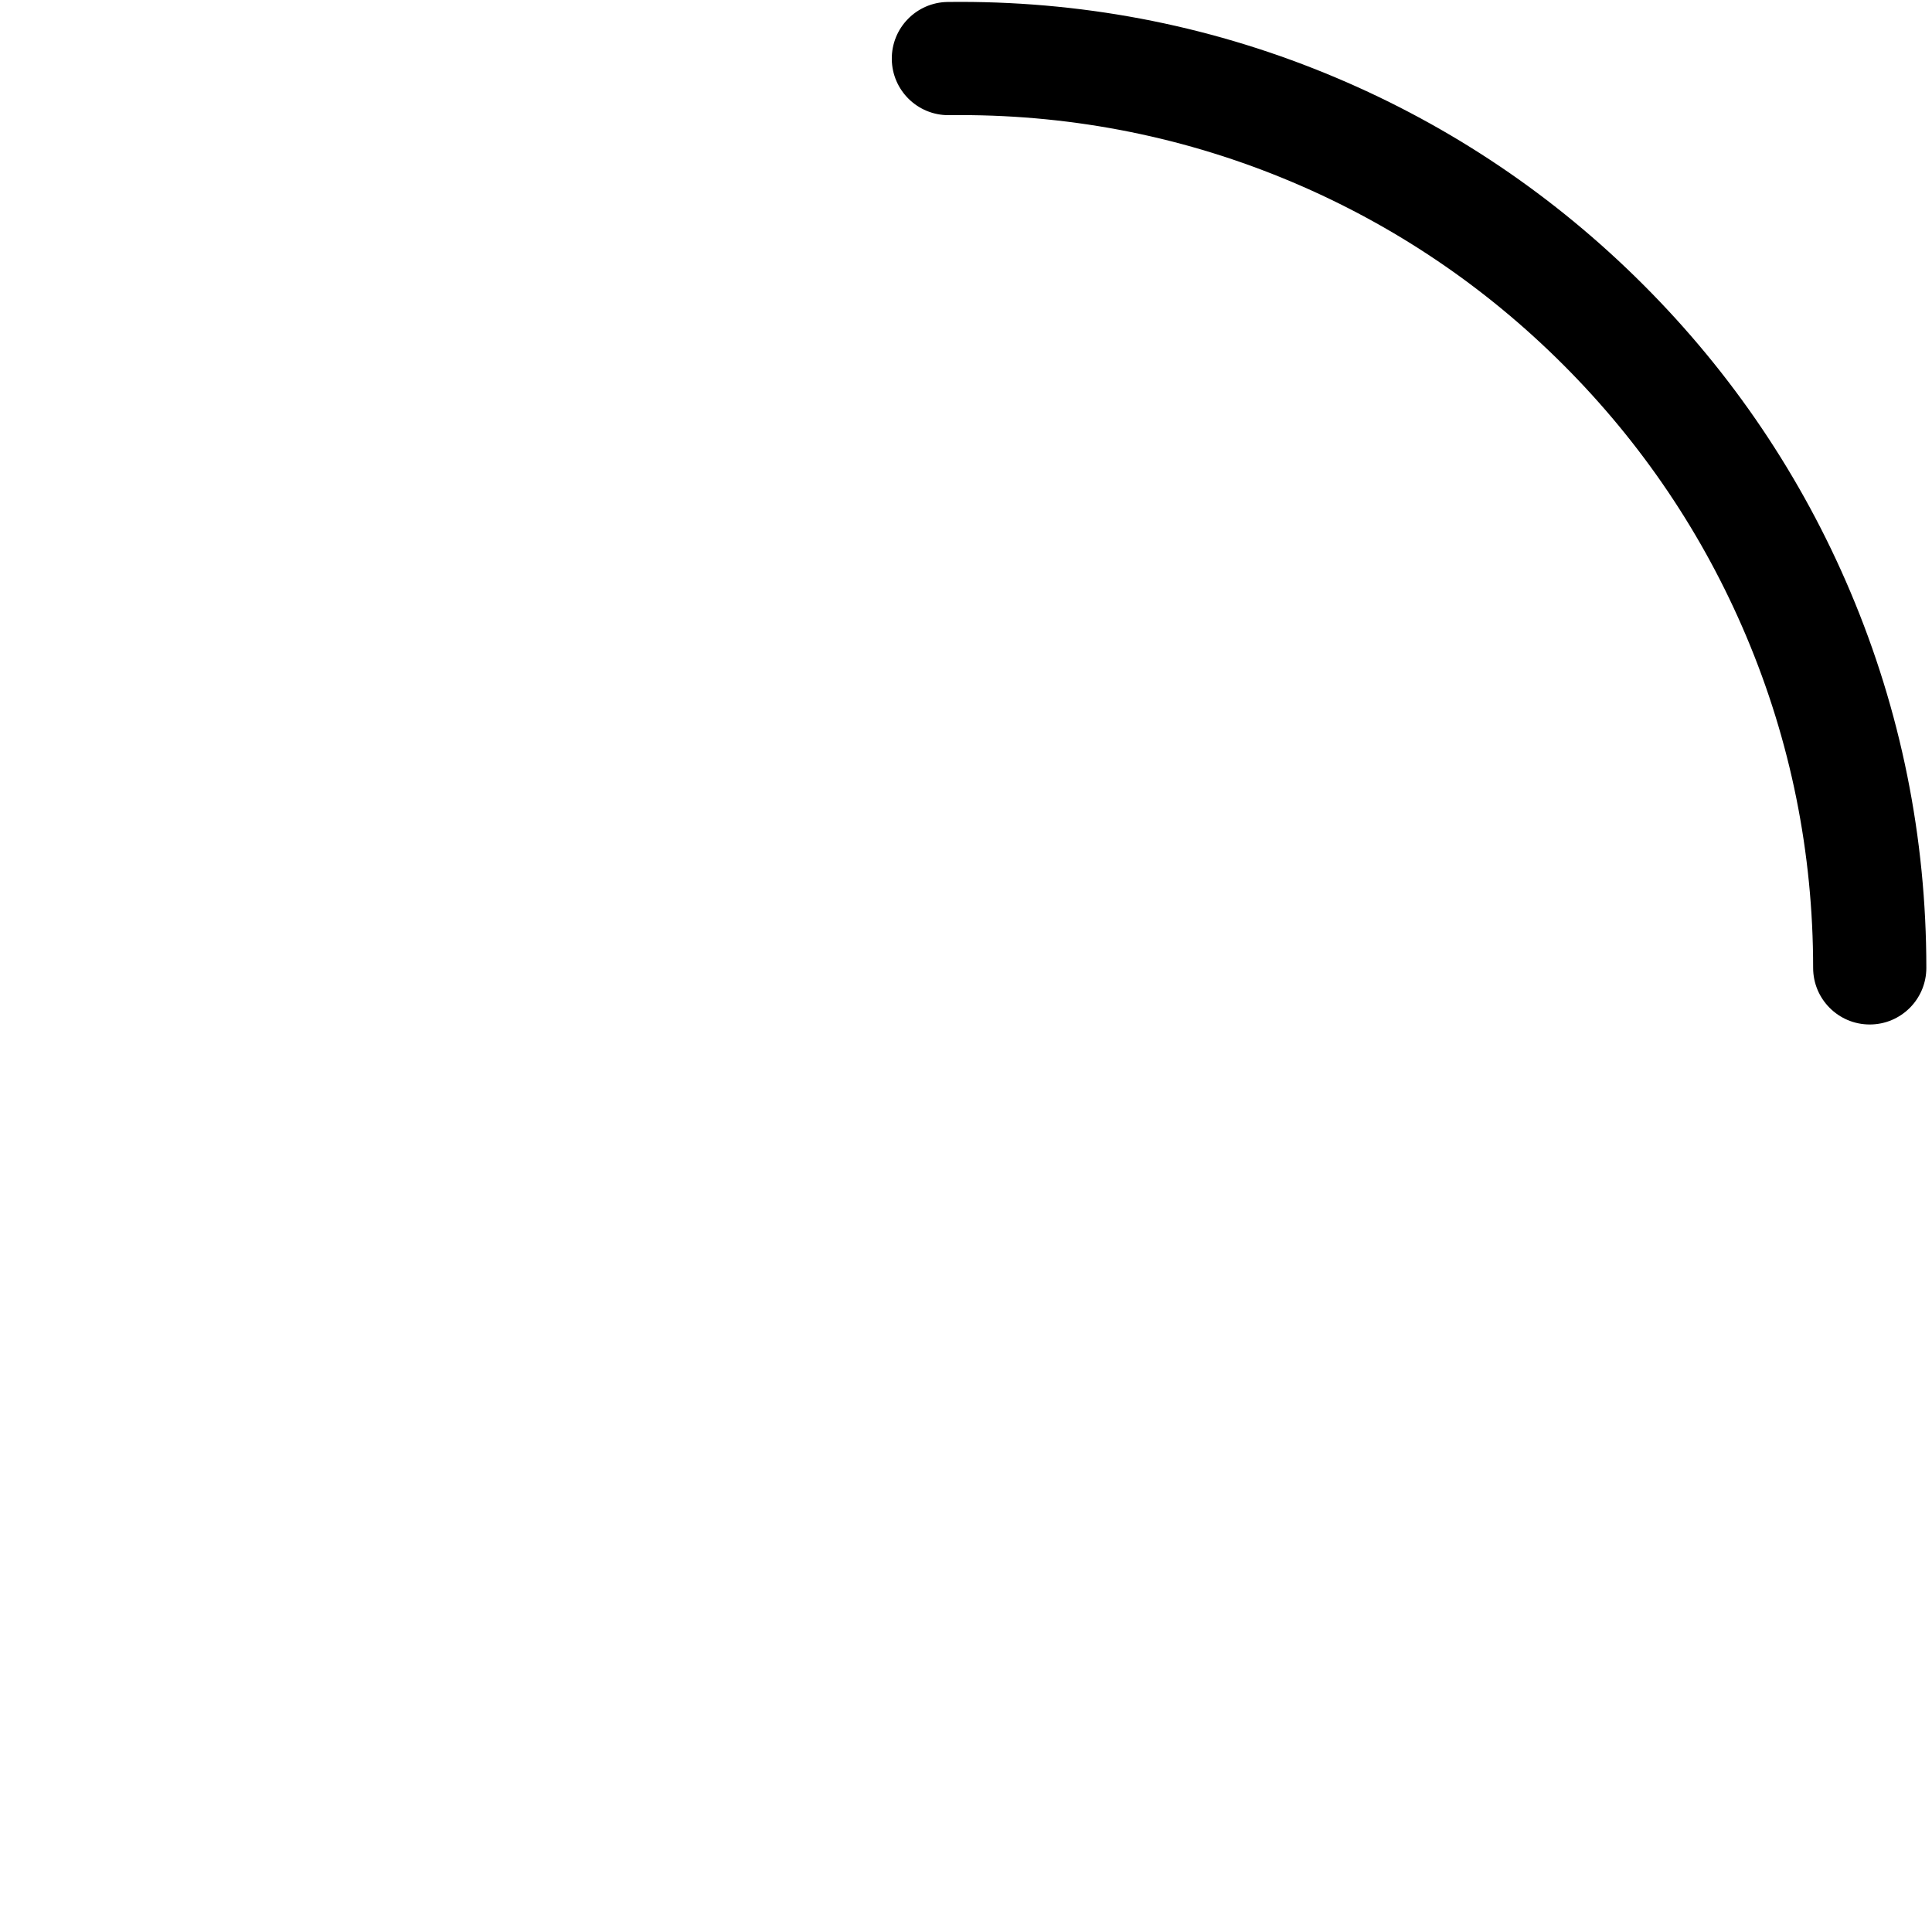
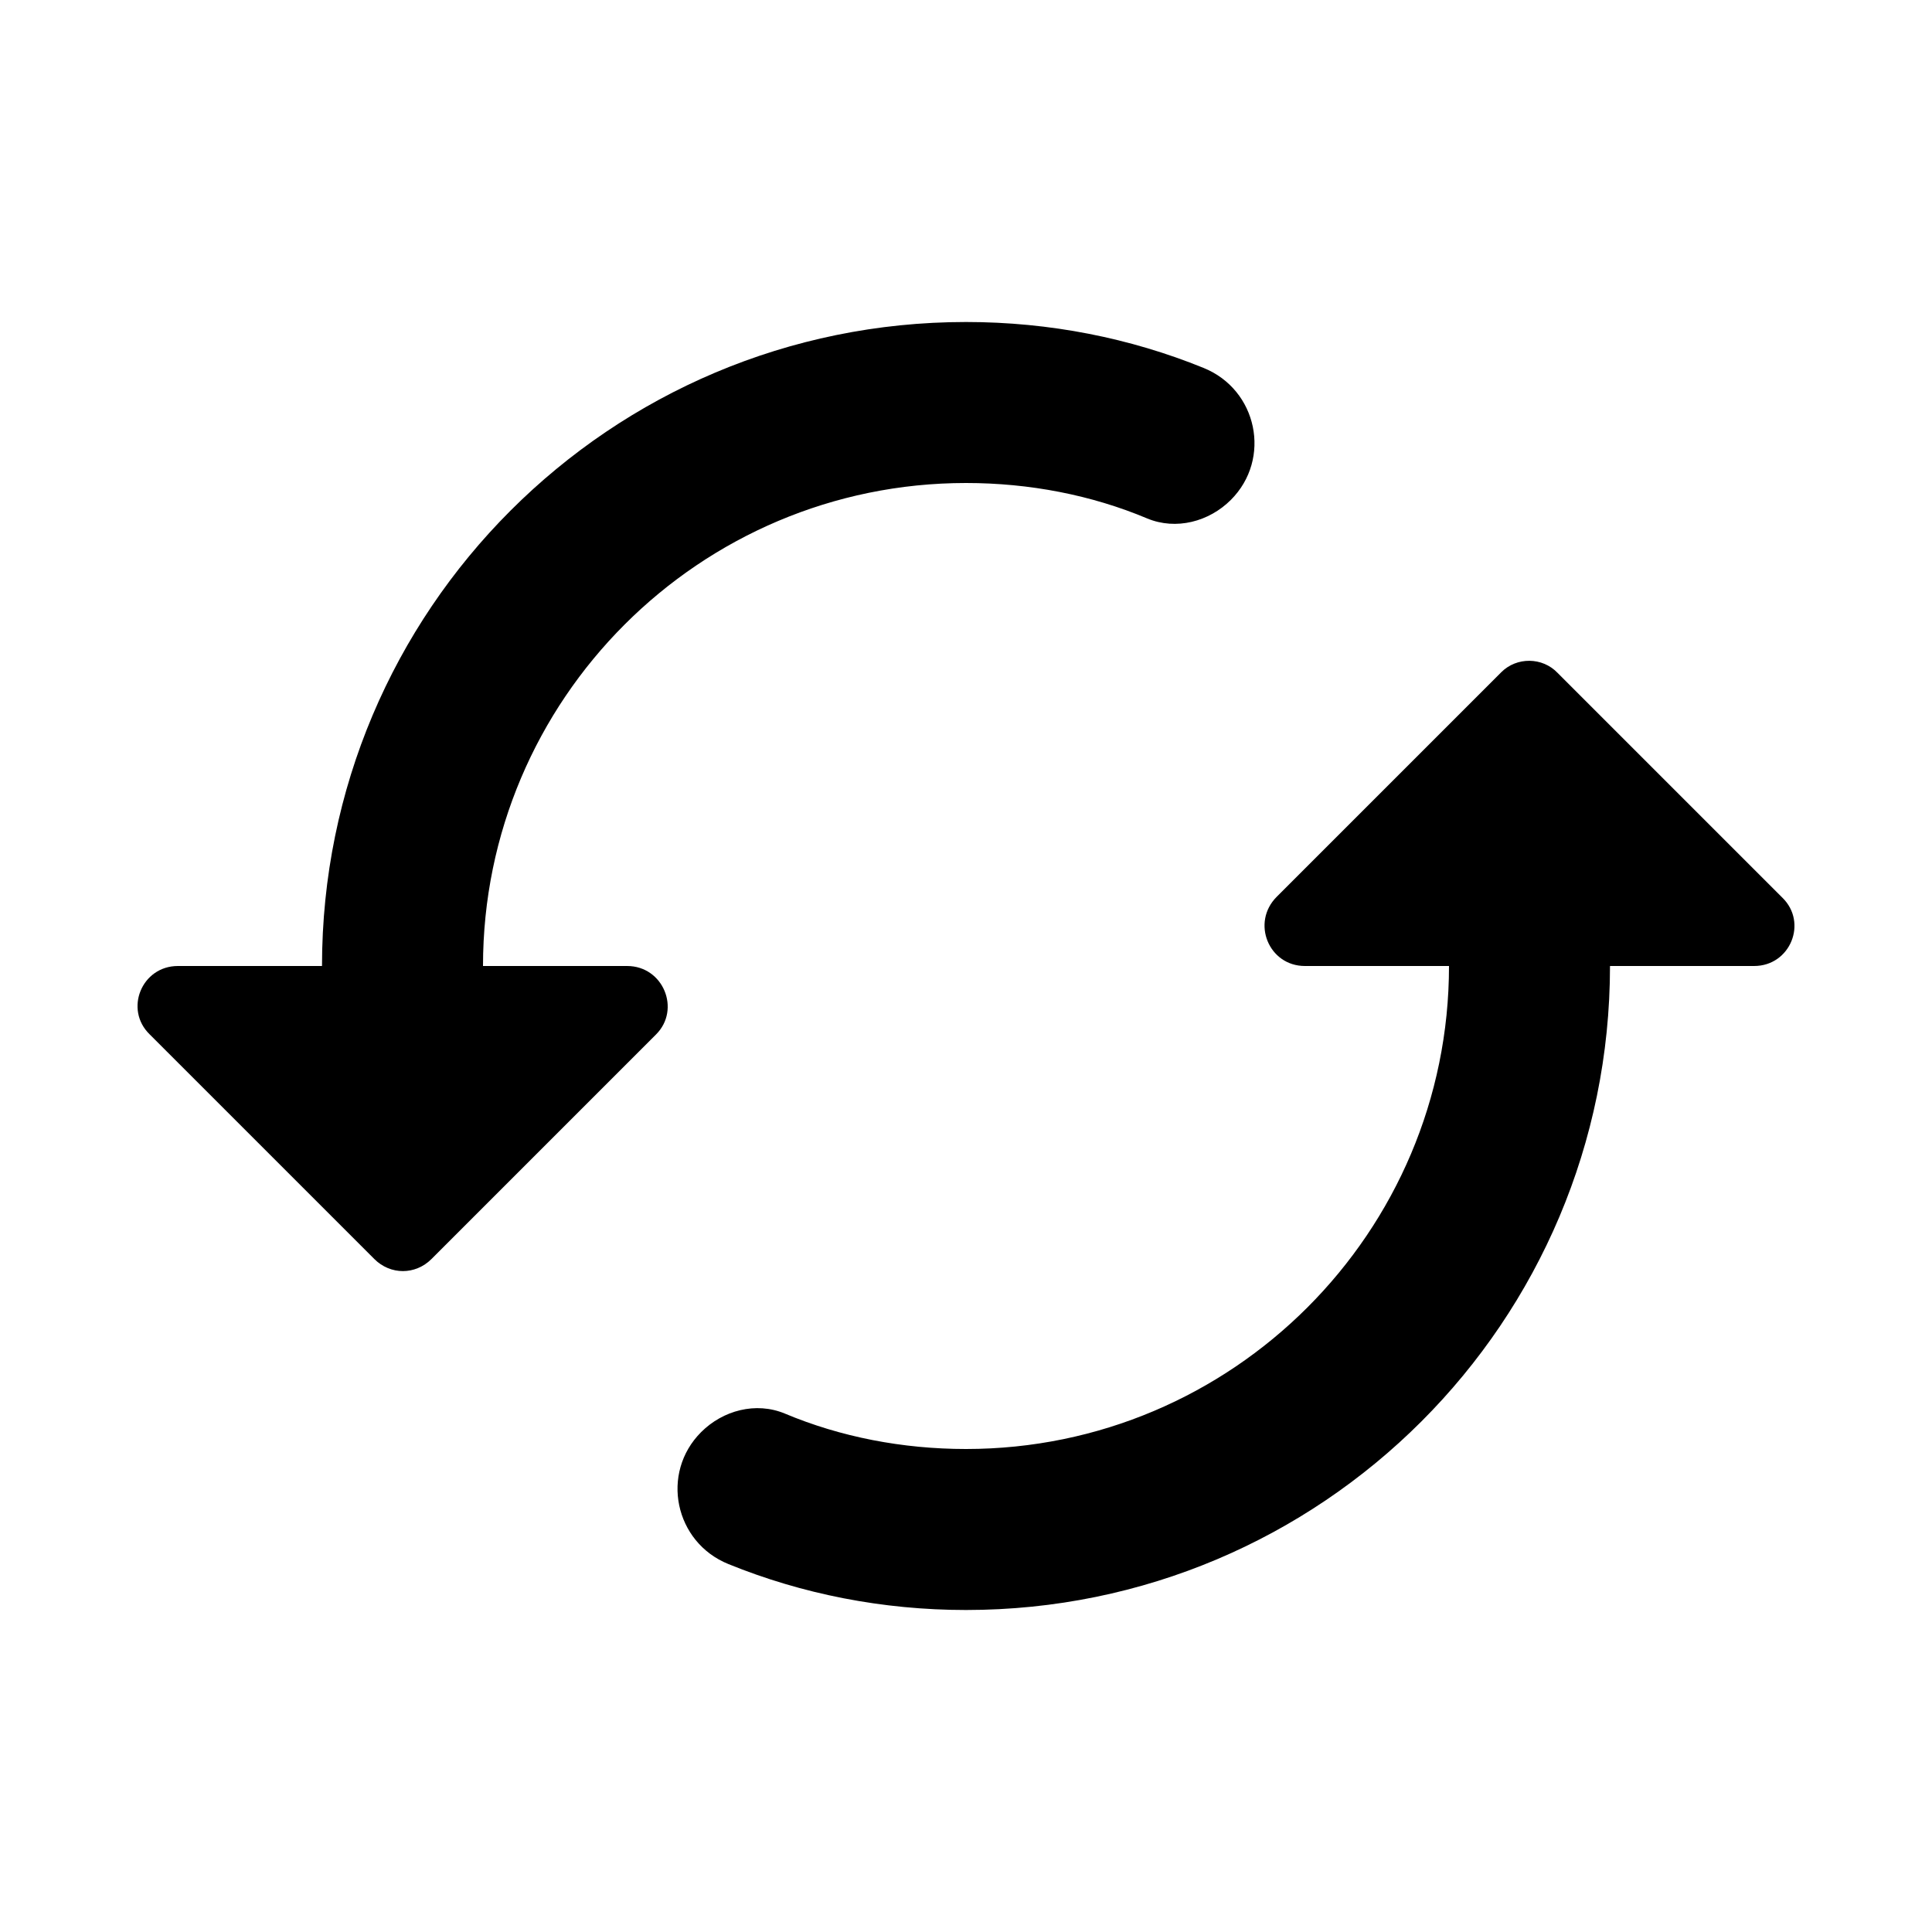
- <svg xmlns="http://www.w3.org/2000/svg" t="1573809194339" class="icon" viewBox="0 0 1024 1024" version="1.1" p-id="1077" width="200" height="200">
-   <defs>
-     <style type="text/css" />
-   </defs>
-   <path d="M980.752 313.697c-25.789-60.972-62.702-115.725-109.713-162.736-47.012-47.011-101.764-83.924-162.736-109.713C645.161 14.542 578.106 1 509 1c-2.242 0-4.48 0.015-6.715 0.043-16.567 0.211-29.826 13.812-29.615 30.38 0.209 16.438 13.599 29.618 29.99 29.618l0.39-0.002c1.98-0.026 3.963-0.039 5.95-0.039 61.033 0 120.224 11.947 175.93 35.508 53.82 22.764 102.162 55.359 143.683 96.879s74.115 89.862 96.88 143.683C949.054 392.776 961 451.967 961 513c0 16.568 13.432 30 30 30s30-13.432 30-30c0-69.106-13.541-136.162-40.248-199.303z" p-id="1078" />
+ <svg viewBox="0 0 24 24" title="CachedRounded">
+   <path d="M18.65 8.35l-2.79 2.79c-.32.32-.1.86.35.86H18c0 3.31-2.69 6-6 6-.79 0-1.56-.15-2.25-.44-.36-.15-.77-.04-1.04.23-.51.51-.33 1.37.34 1.64.91.37 1.91.57 2.95.57 4.42 0 8-3.58 8-8h1.79c.45 0 .67-.54.35-.85l-2.79-2.79c-.19-.2-.51-.2-.7-.01zM6 12c0-3.31 2.69-6 6-6 .79 0 1.56.15 2.25.44.36.15.77.04 1.04-.23.51-.51.33-1.37-.34-1.64C14.04 4.2 13.04 4 12 4c-4.42 0-8 3.58-8 8H2.21c-.45 0-.67.54-.35.85l2.79 2.79c.2.2.51.2.71 0l2.79-2.79c.31-.31.09-.85-.36-.85H6z" />
</svg>
